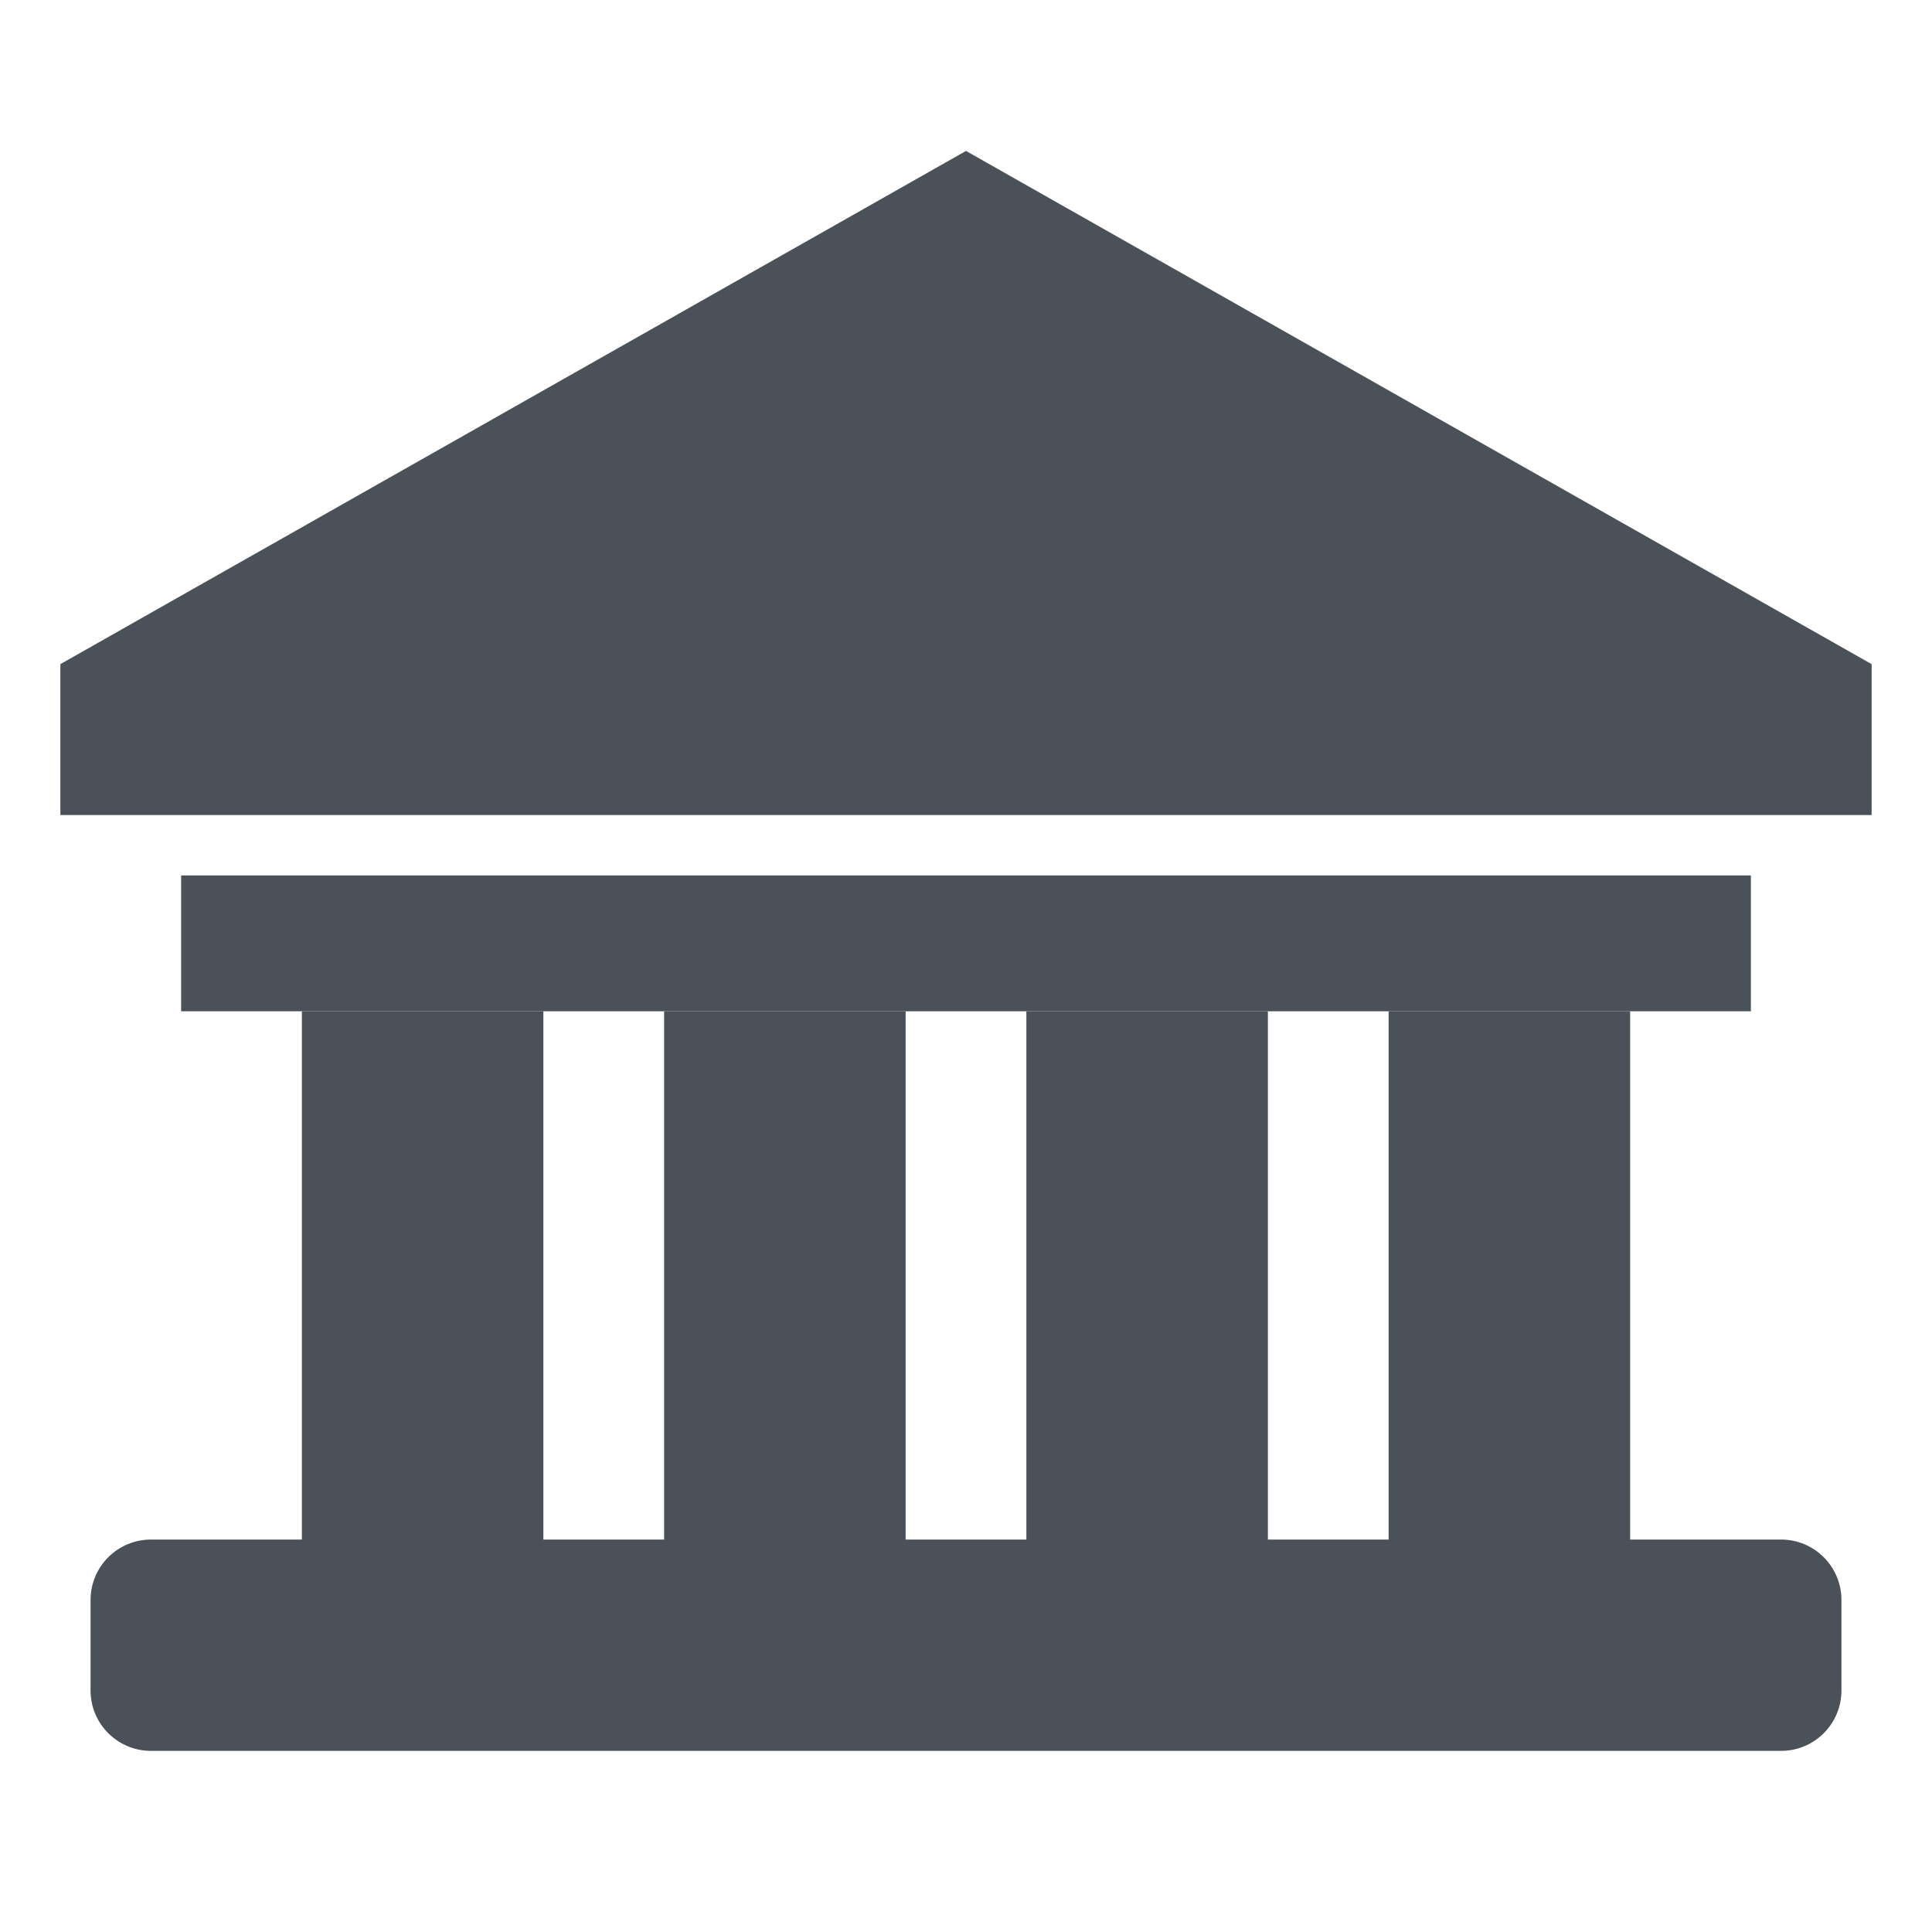
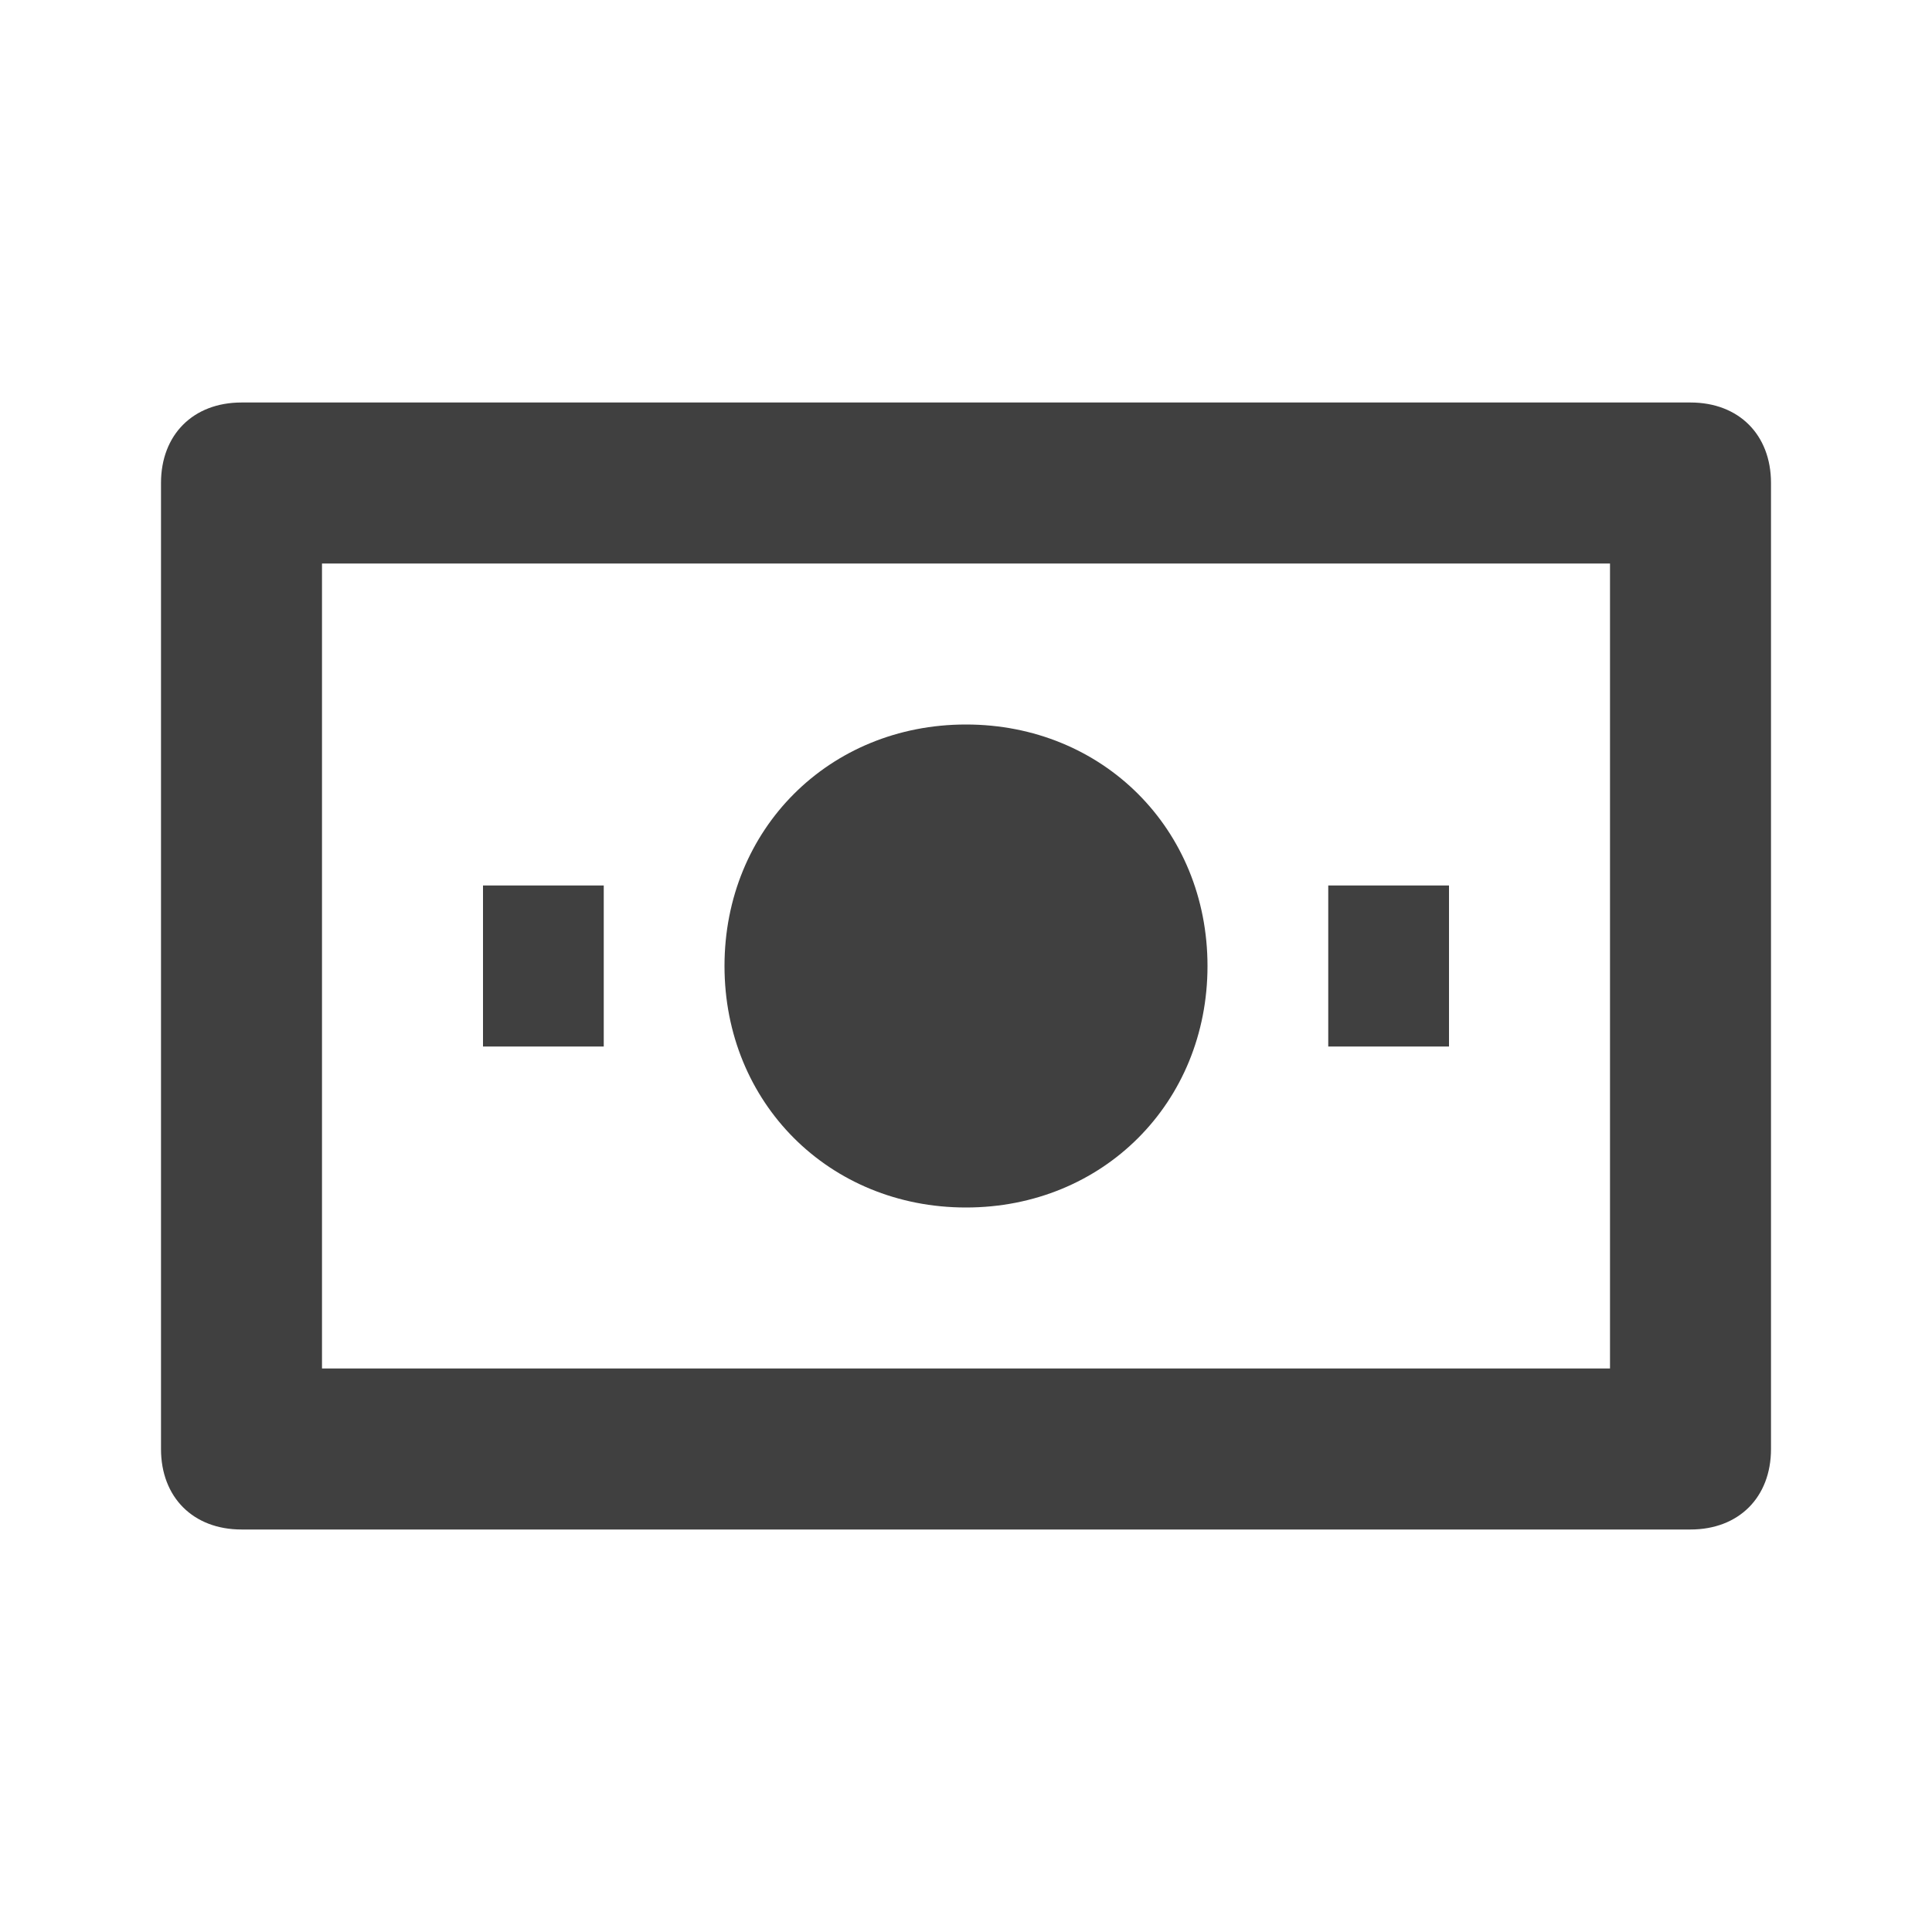
- <svg xmlns="http://www.w3.org/2000/svg" width="128" height="128" viewBox="0 0 128 128">
-   <g fill="#4A5158">
-     <path d="M64,10 L124,44 L124,54 L4,54 L4,44 Z" />
-     <rect x="12" y="58" width="104" height="9" />
-     <rect x="20" y="67" width="16" height="37" />
-     <rect x="44" y="67" width="16" height="37" />
-     <rect x="68" y="67" width="16" height="37" />
-     <rect x="92" y="67" width="16" height="37" />
-     <rect x="6" y="102" width="116" height="14" rx="4" />
-   </g>
+ <svg xmlns="http://www.w3.org/2000/svg" width="24" height="24" viewBox="0 0 24 24" fill="none">
+   <path fill-rule="evenodd" d="M3 5H21C21.6 5 22 5.4 22 6V18C22 18.6 21.6 19 21 19H3C2.4 19 2 18.6 2 18V6C2 5.4 2.4 5 3 5ZM4 7V17H20V7H4ZM12 9C13.7 9 15 10.3 15 12C15 13.7 13.7 15 12 15C10.3 15 9 13.7 9 12C9 10.3 10.3 9 12 9ZM6 11H7.5V13H6V11ZM16.5 11H18V13H16.5V11Z" fill="#404040" />
</svg>
